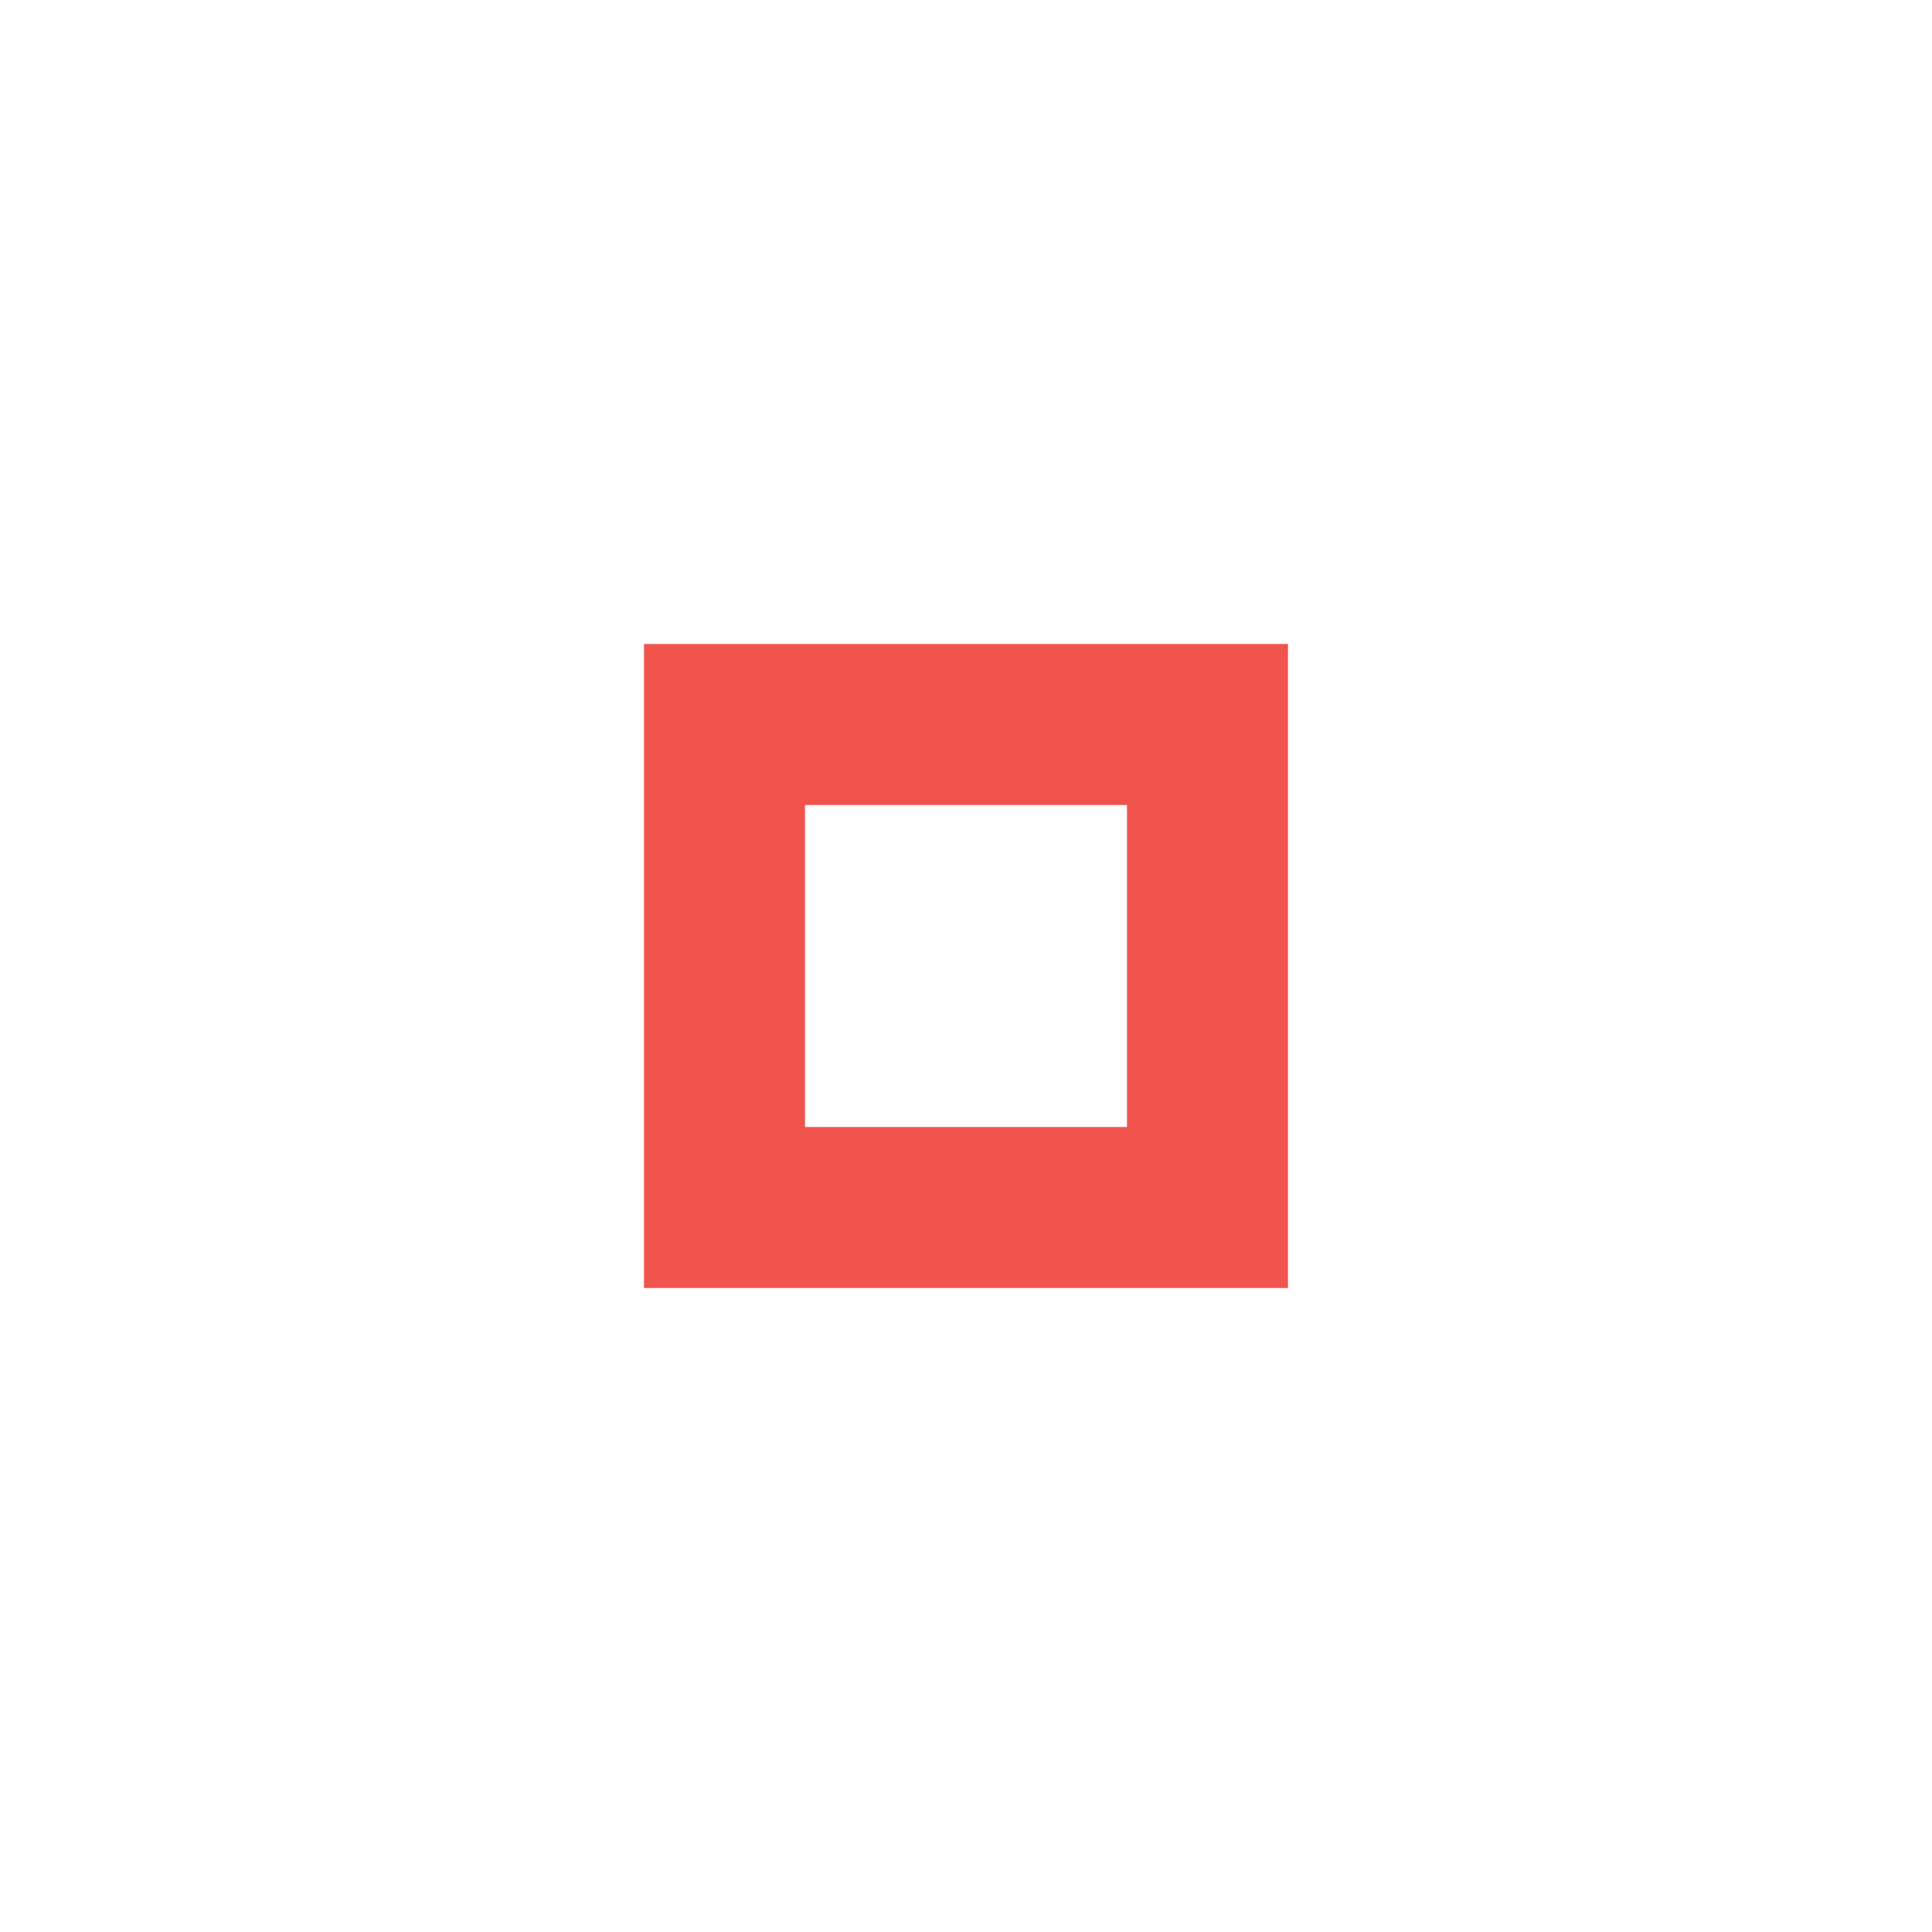
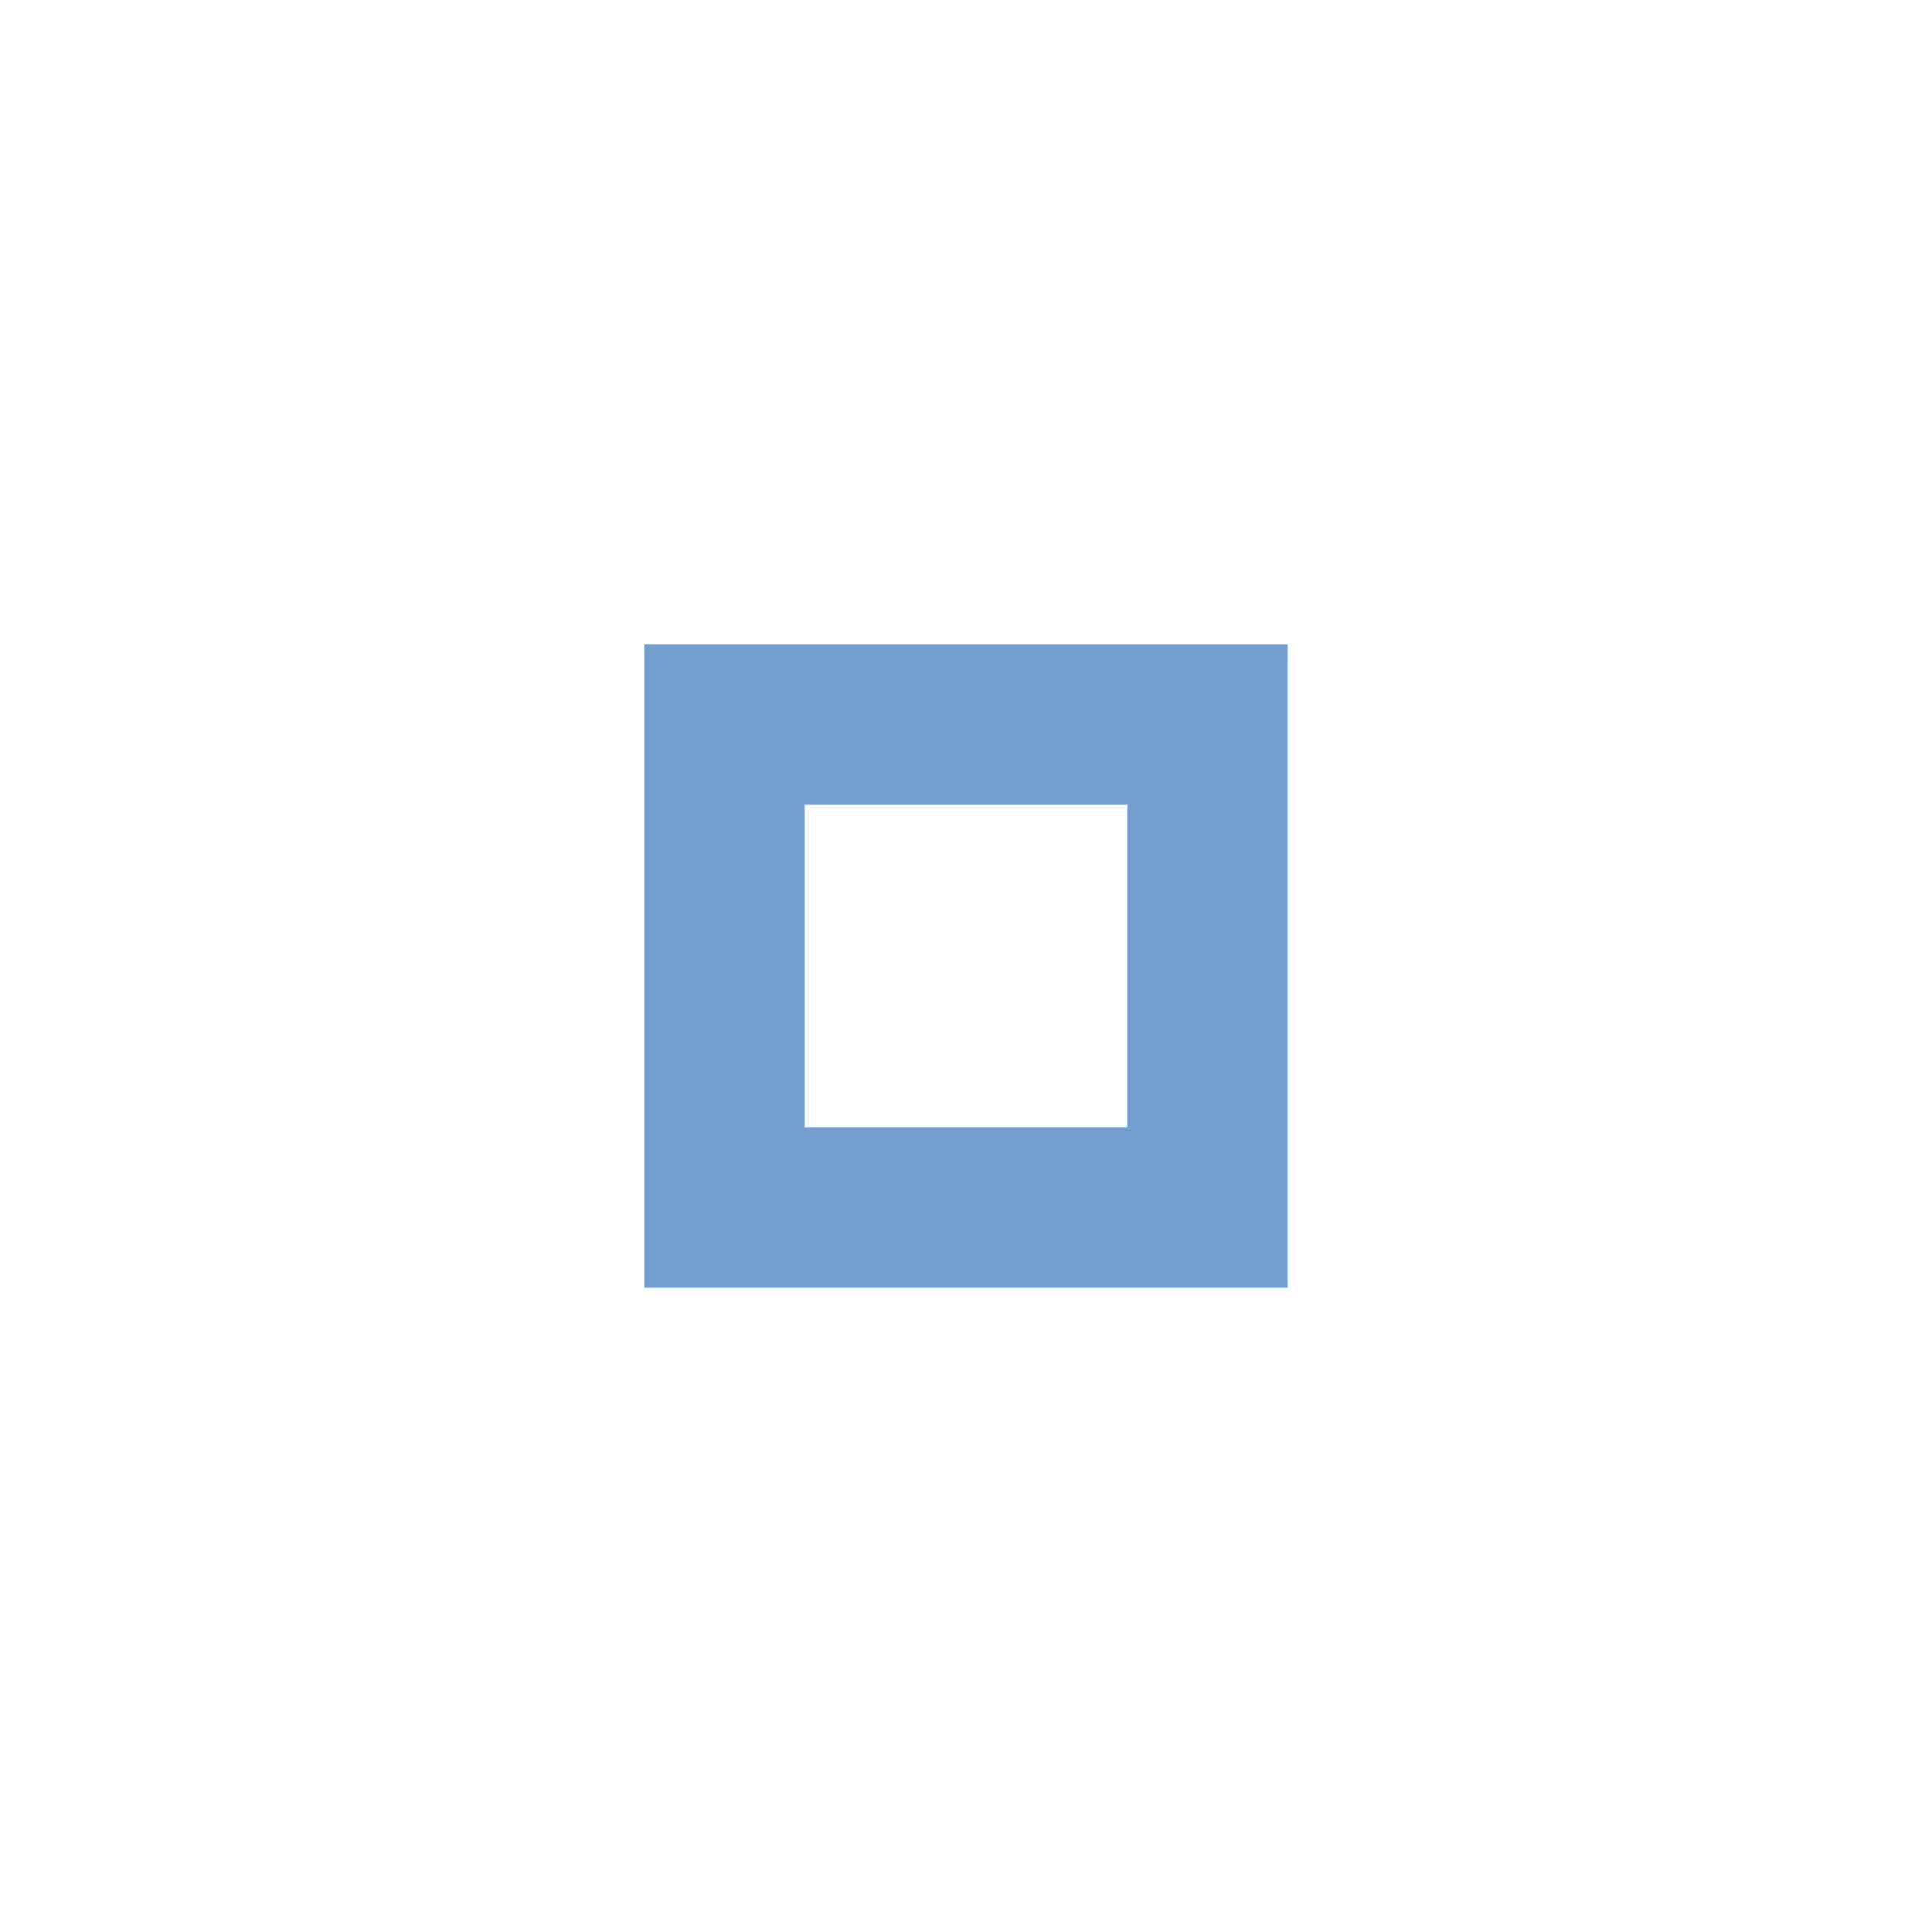
<svg xmlns="http://www.w3.org/2000/svg" version="1.1" x="0px" y="0px" width="24px" height="24px" viewBox="0 0 24 24" xml:space="preserve">
-   <path fill="#f0544c" d="M14,14h-4v-4h4V14z M16,8H8v8h8V8z" />
+   <path fill="#729fcf" d="M14,14h-4v-4h4V14z M16,8H8v8h8V8z" />
</svg>
